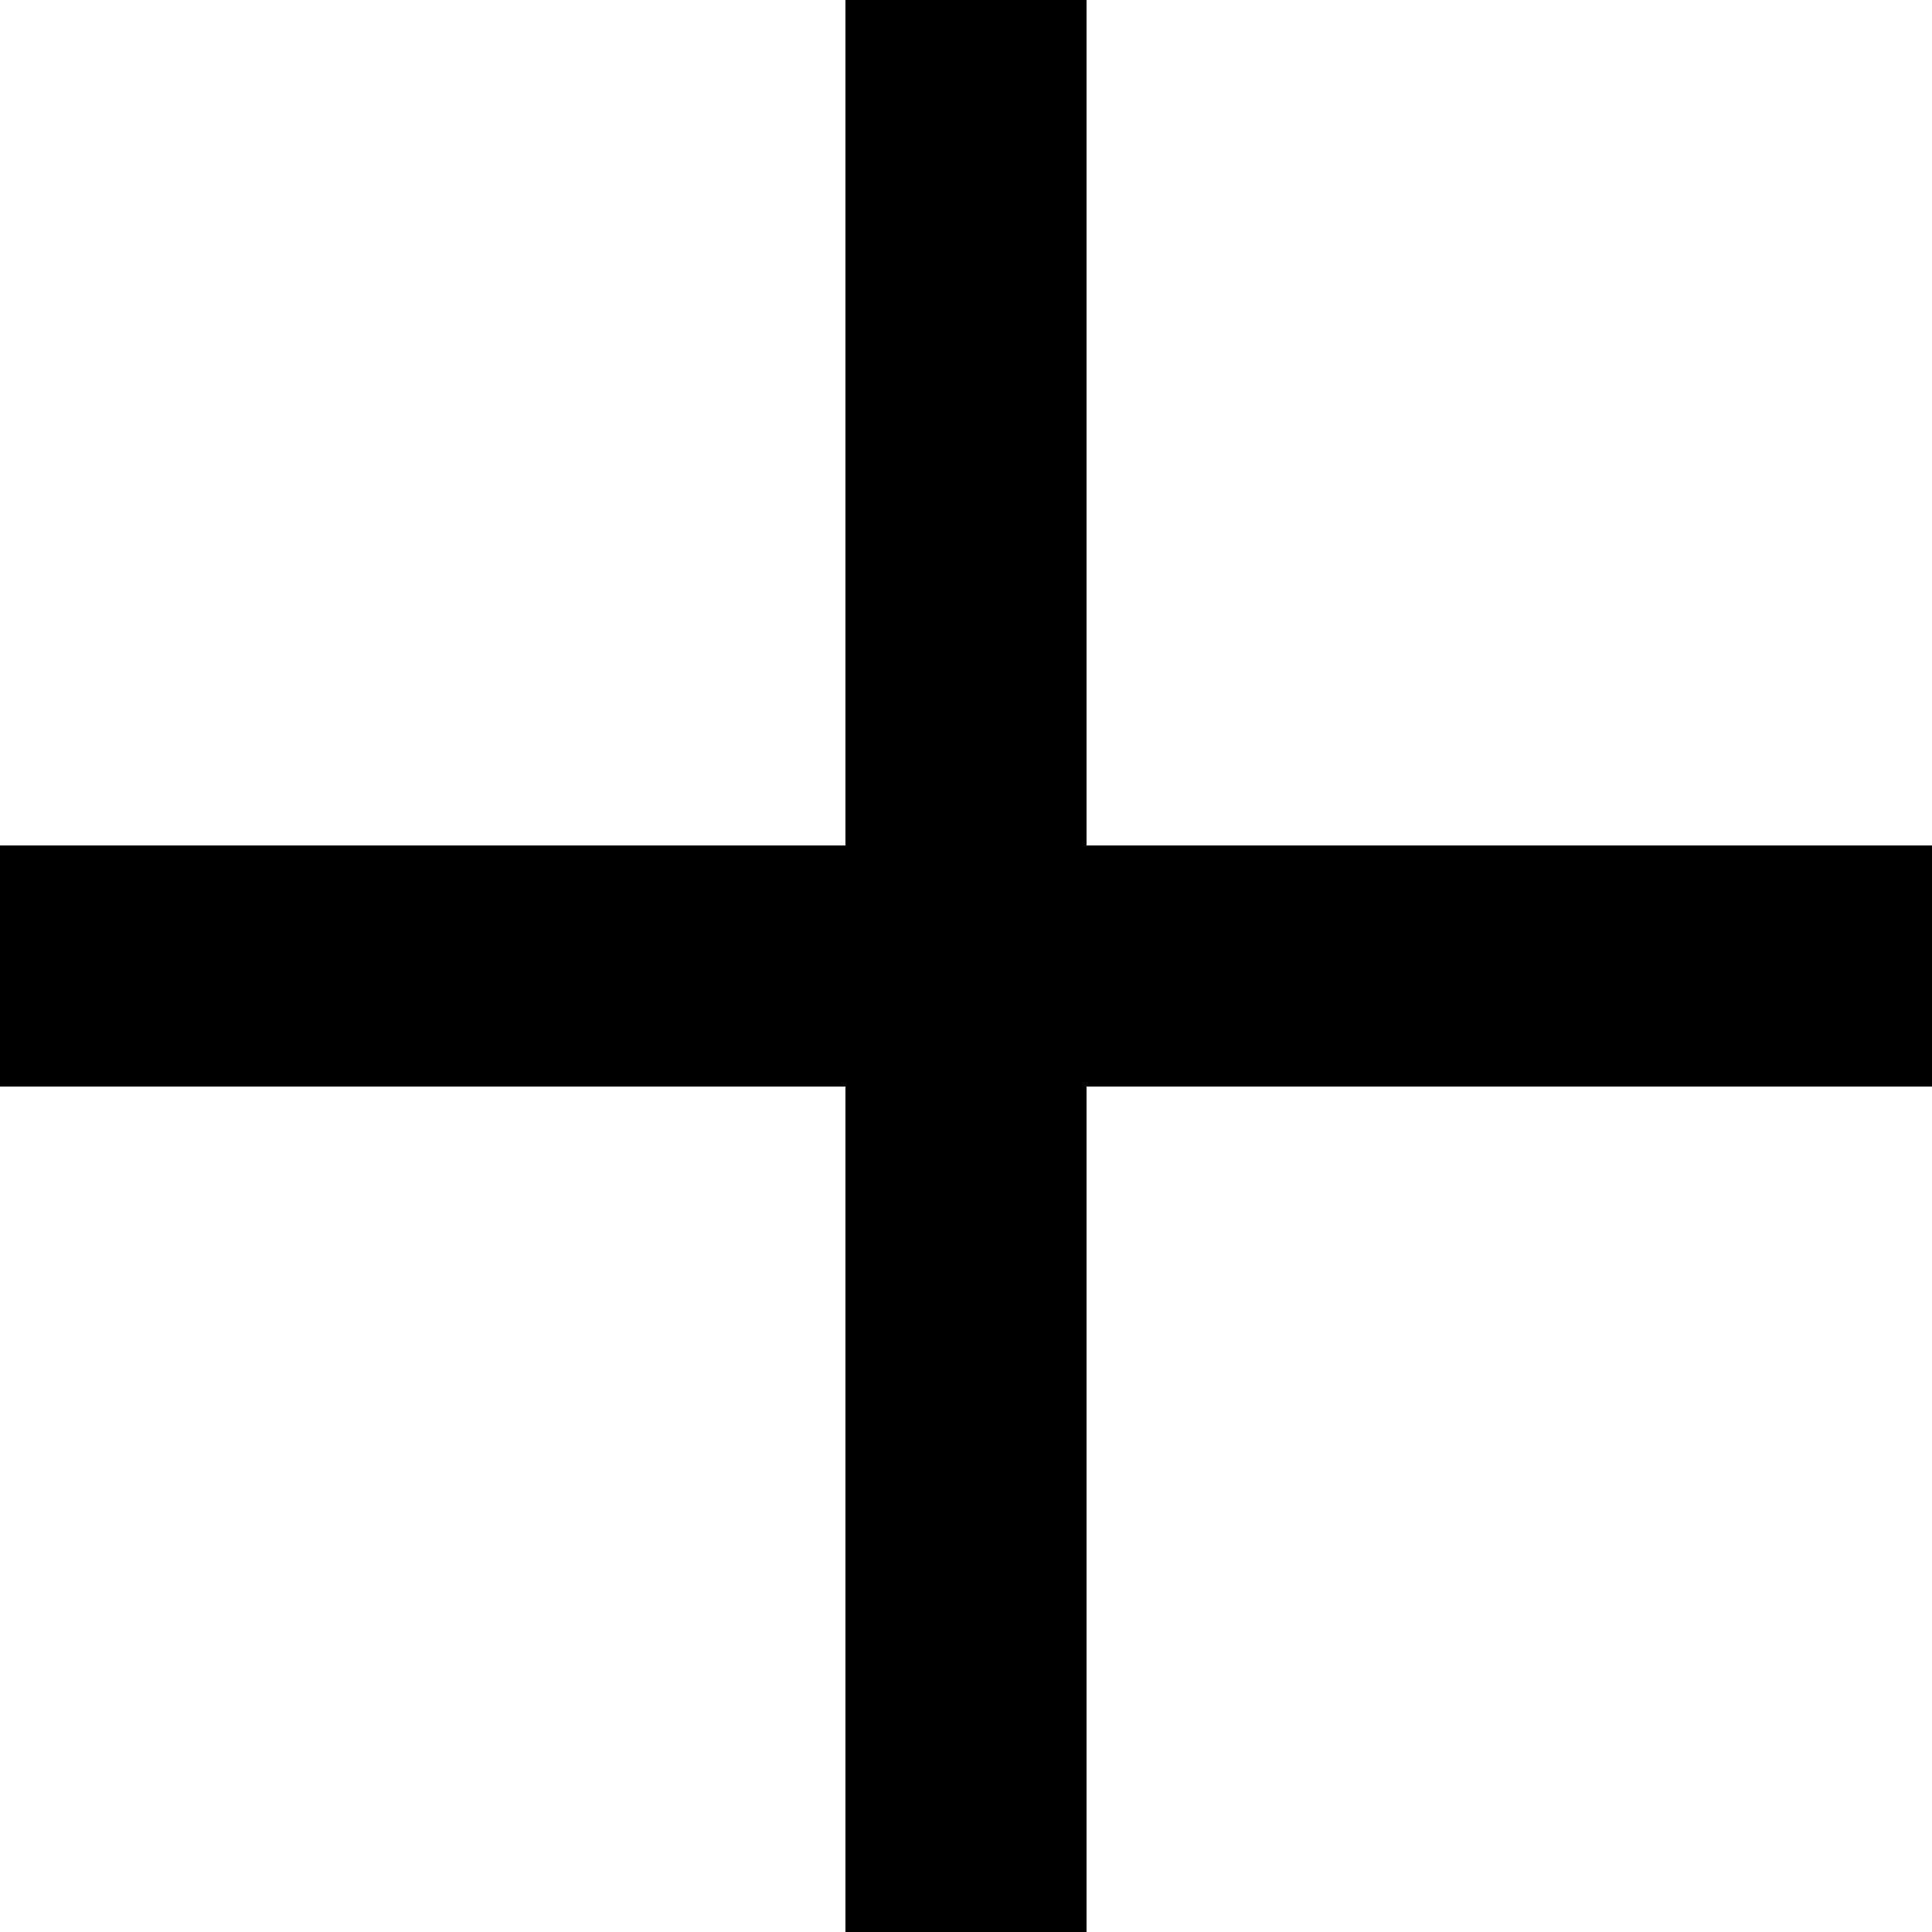
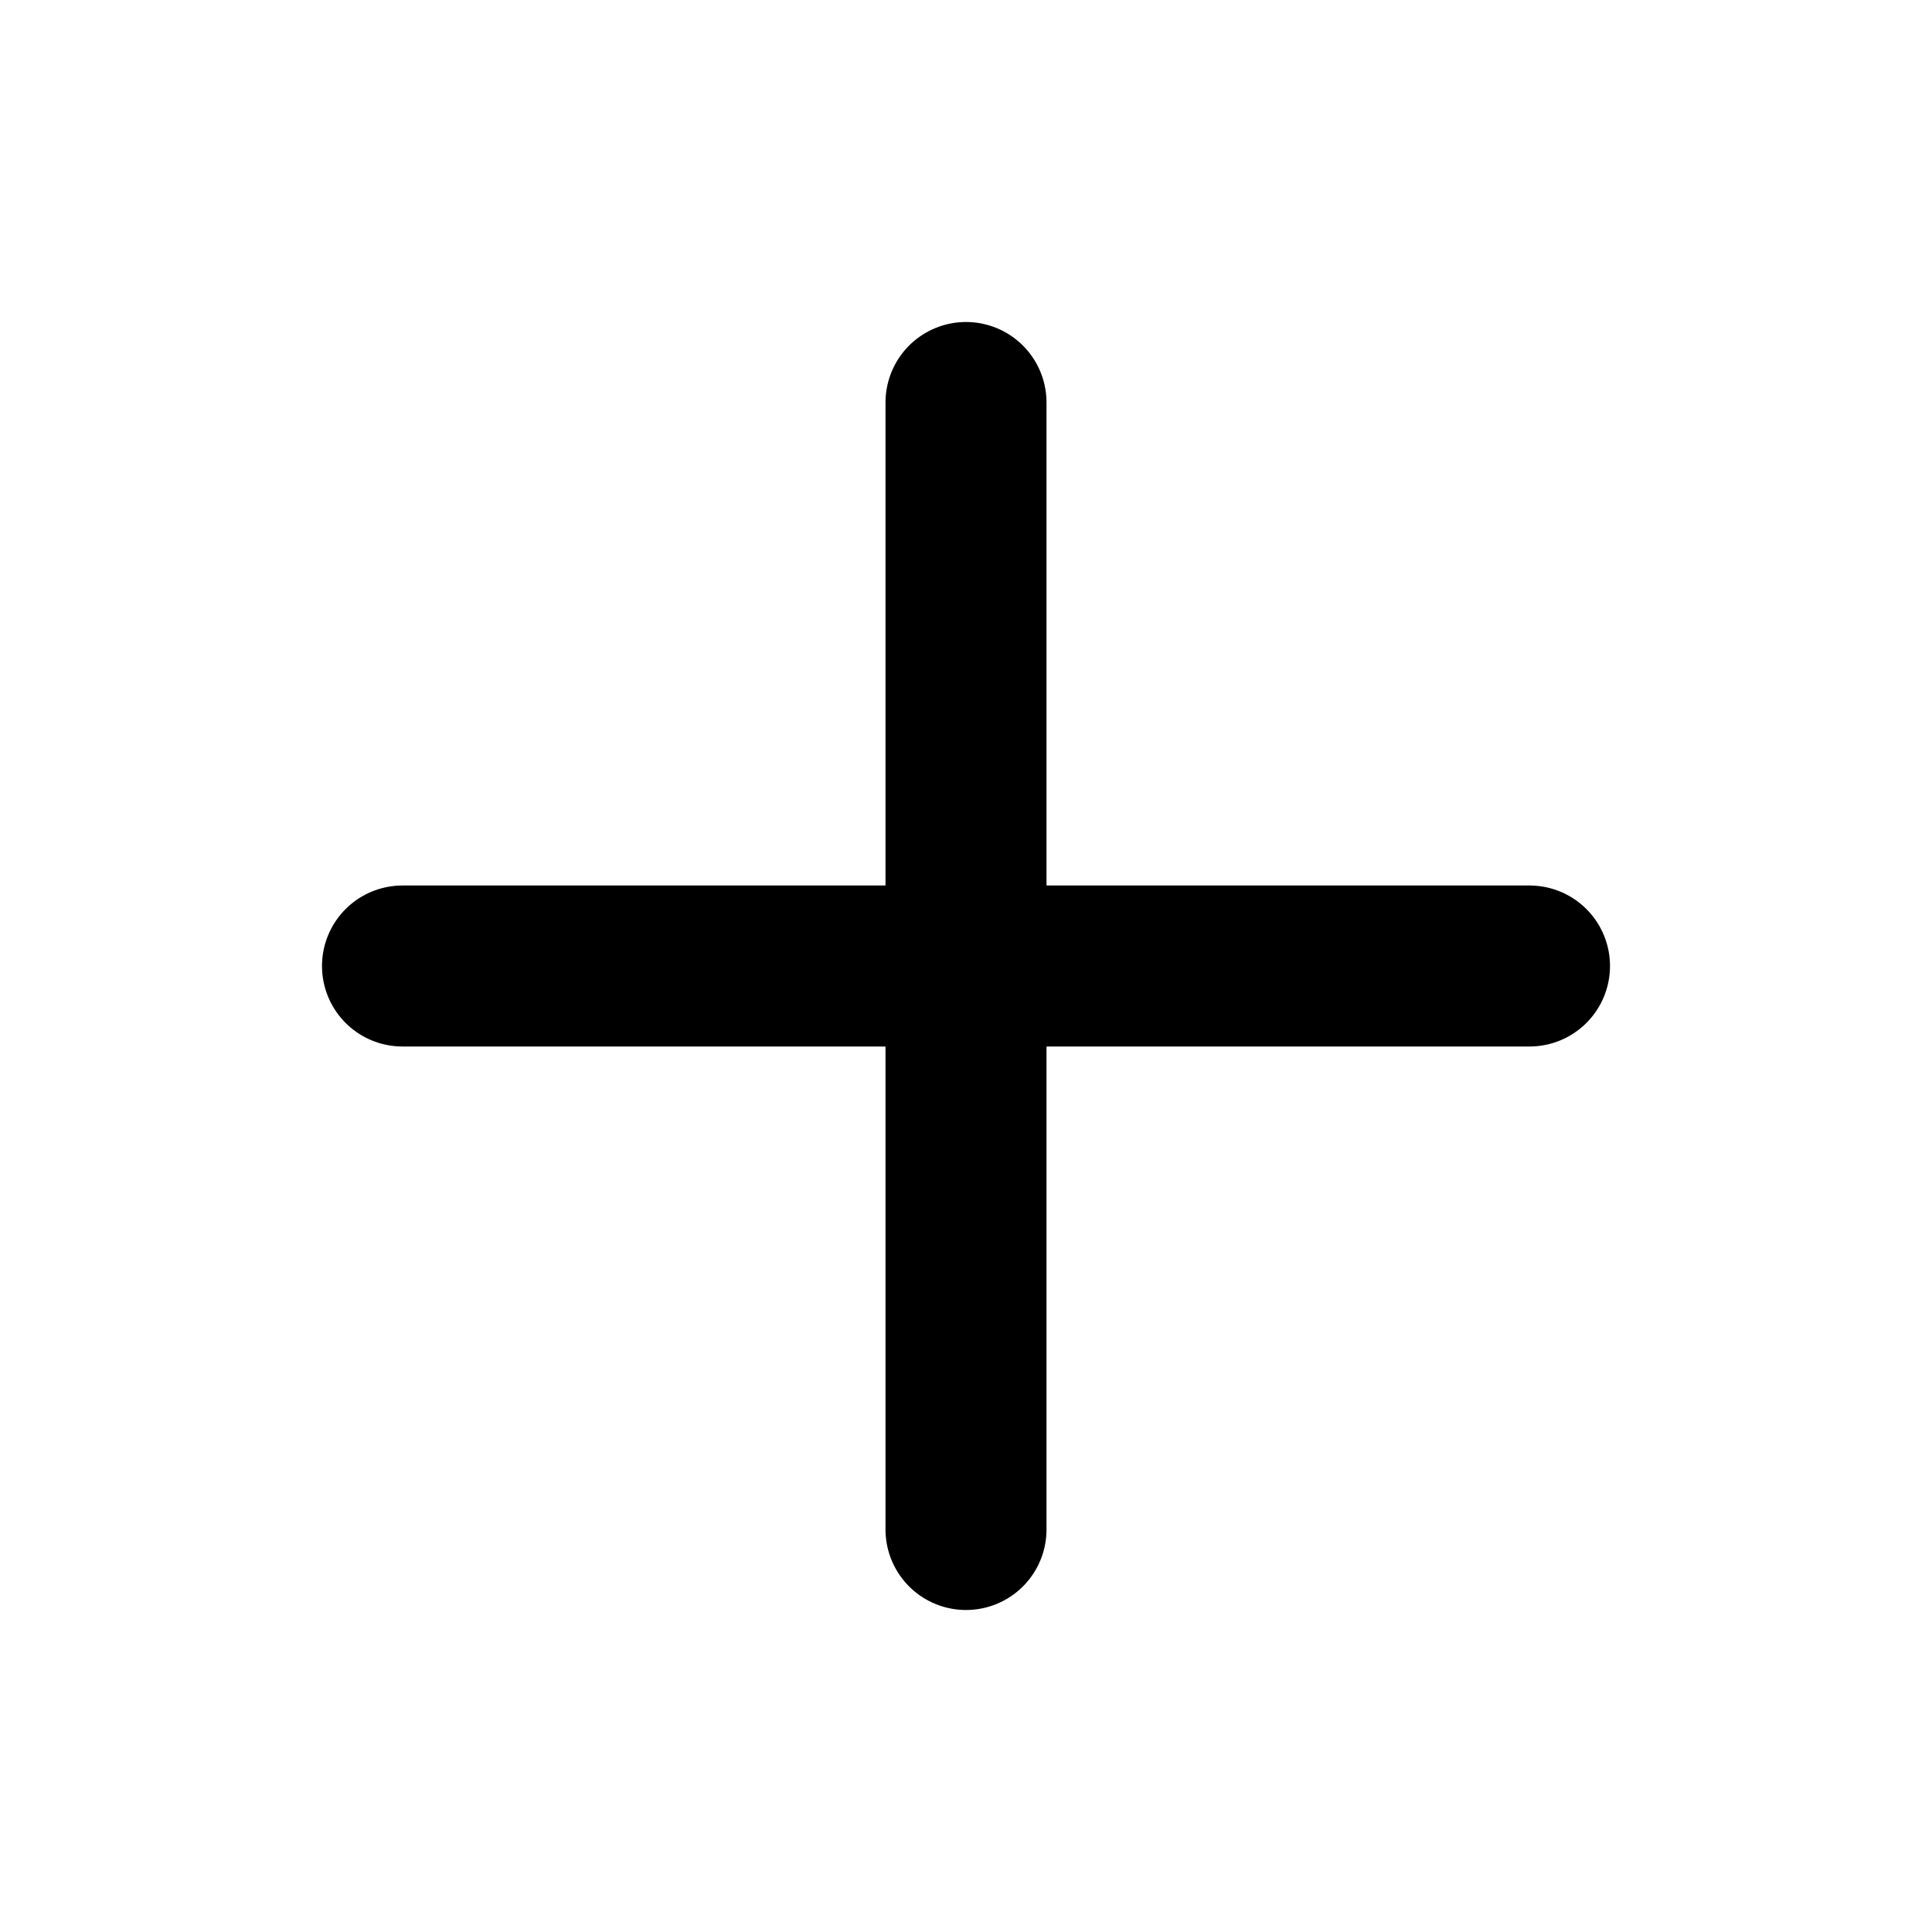
- <svg xmlns="http://www.w3.org/2000/svg" version="1.1" id="Capa_1" x="0px" y="0px" viewBox="0 0 341.4 341.4" style="enable-background:new 0 0 341.4 341.4;" xml:space="preserve">
-   <g>
-     <g>
-       <polygon points="192,149.4 192,0 149.4,0 149.4,149.4 0,149.4 0,192 149.4,192 149.4,341.4 192,341.4 192,192 341.4,192     341.4,149.4   " />
-     </g>
-   </g>
-   <g>
- </g>
-   <g>
- </g>
-   <g>
- </g>
-   <g>
- </g>
-   <g>
- </g>
-   <g>
- </g>
-   <g>
- </g>
-   <g>
- </g>
-   <g>
- </g>
-   <g>
- </g>
-   <g>
- </g>
-   <g>
- </g>
-   <g>
- </g>
-   <g>
- </g>
-   <g>
- </g>
+ <svg xmlns="http://www.w3.org/2000/svg" width="24" height="24" viewBox="0 0 24 24" fill="none" stroke="currentColor" stroke-width="2" stroke-linecap="round" stroke-linejoin="round" class="feather feather-plus">
+   <line x1="12" y1="5" x2="12" y2="19" />
+   <line x1="5" y1="12" x2="19" y2="12" />
</svg>
